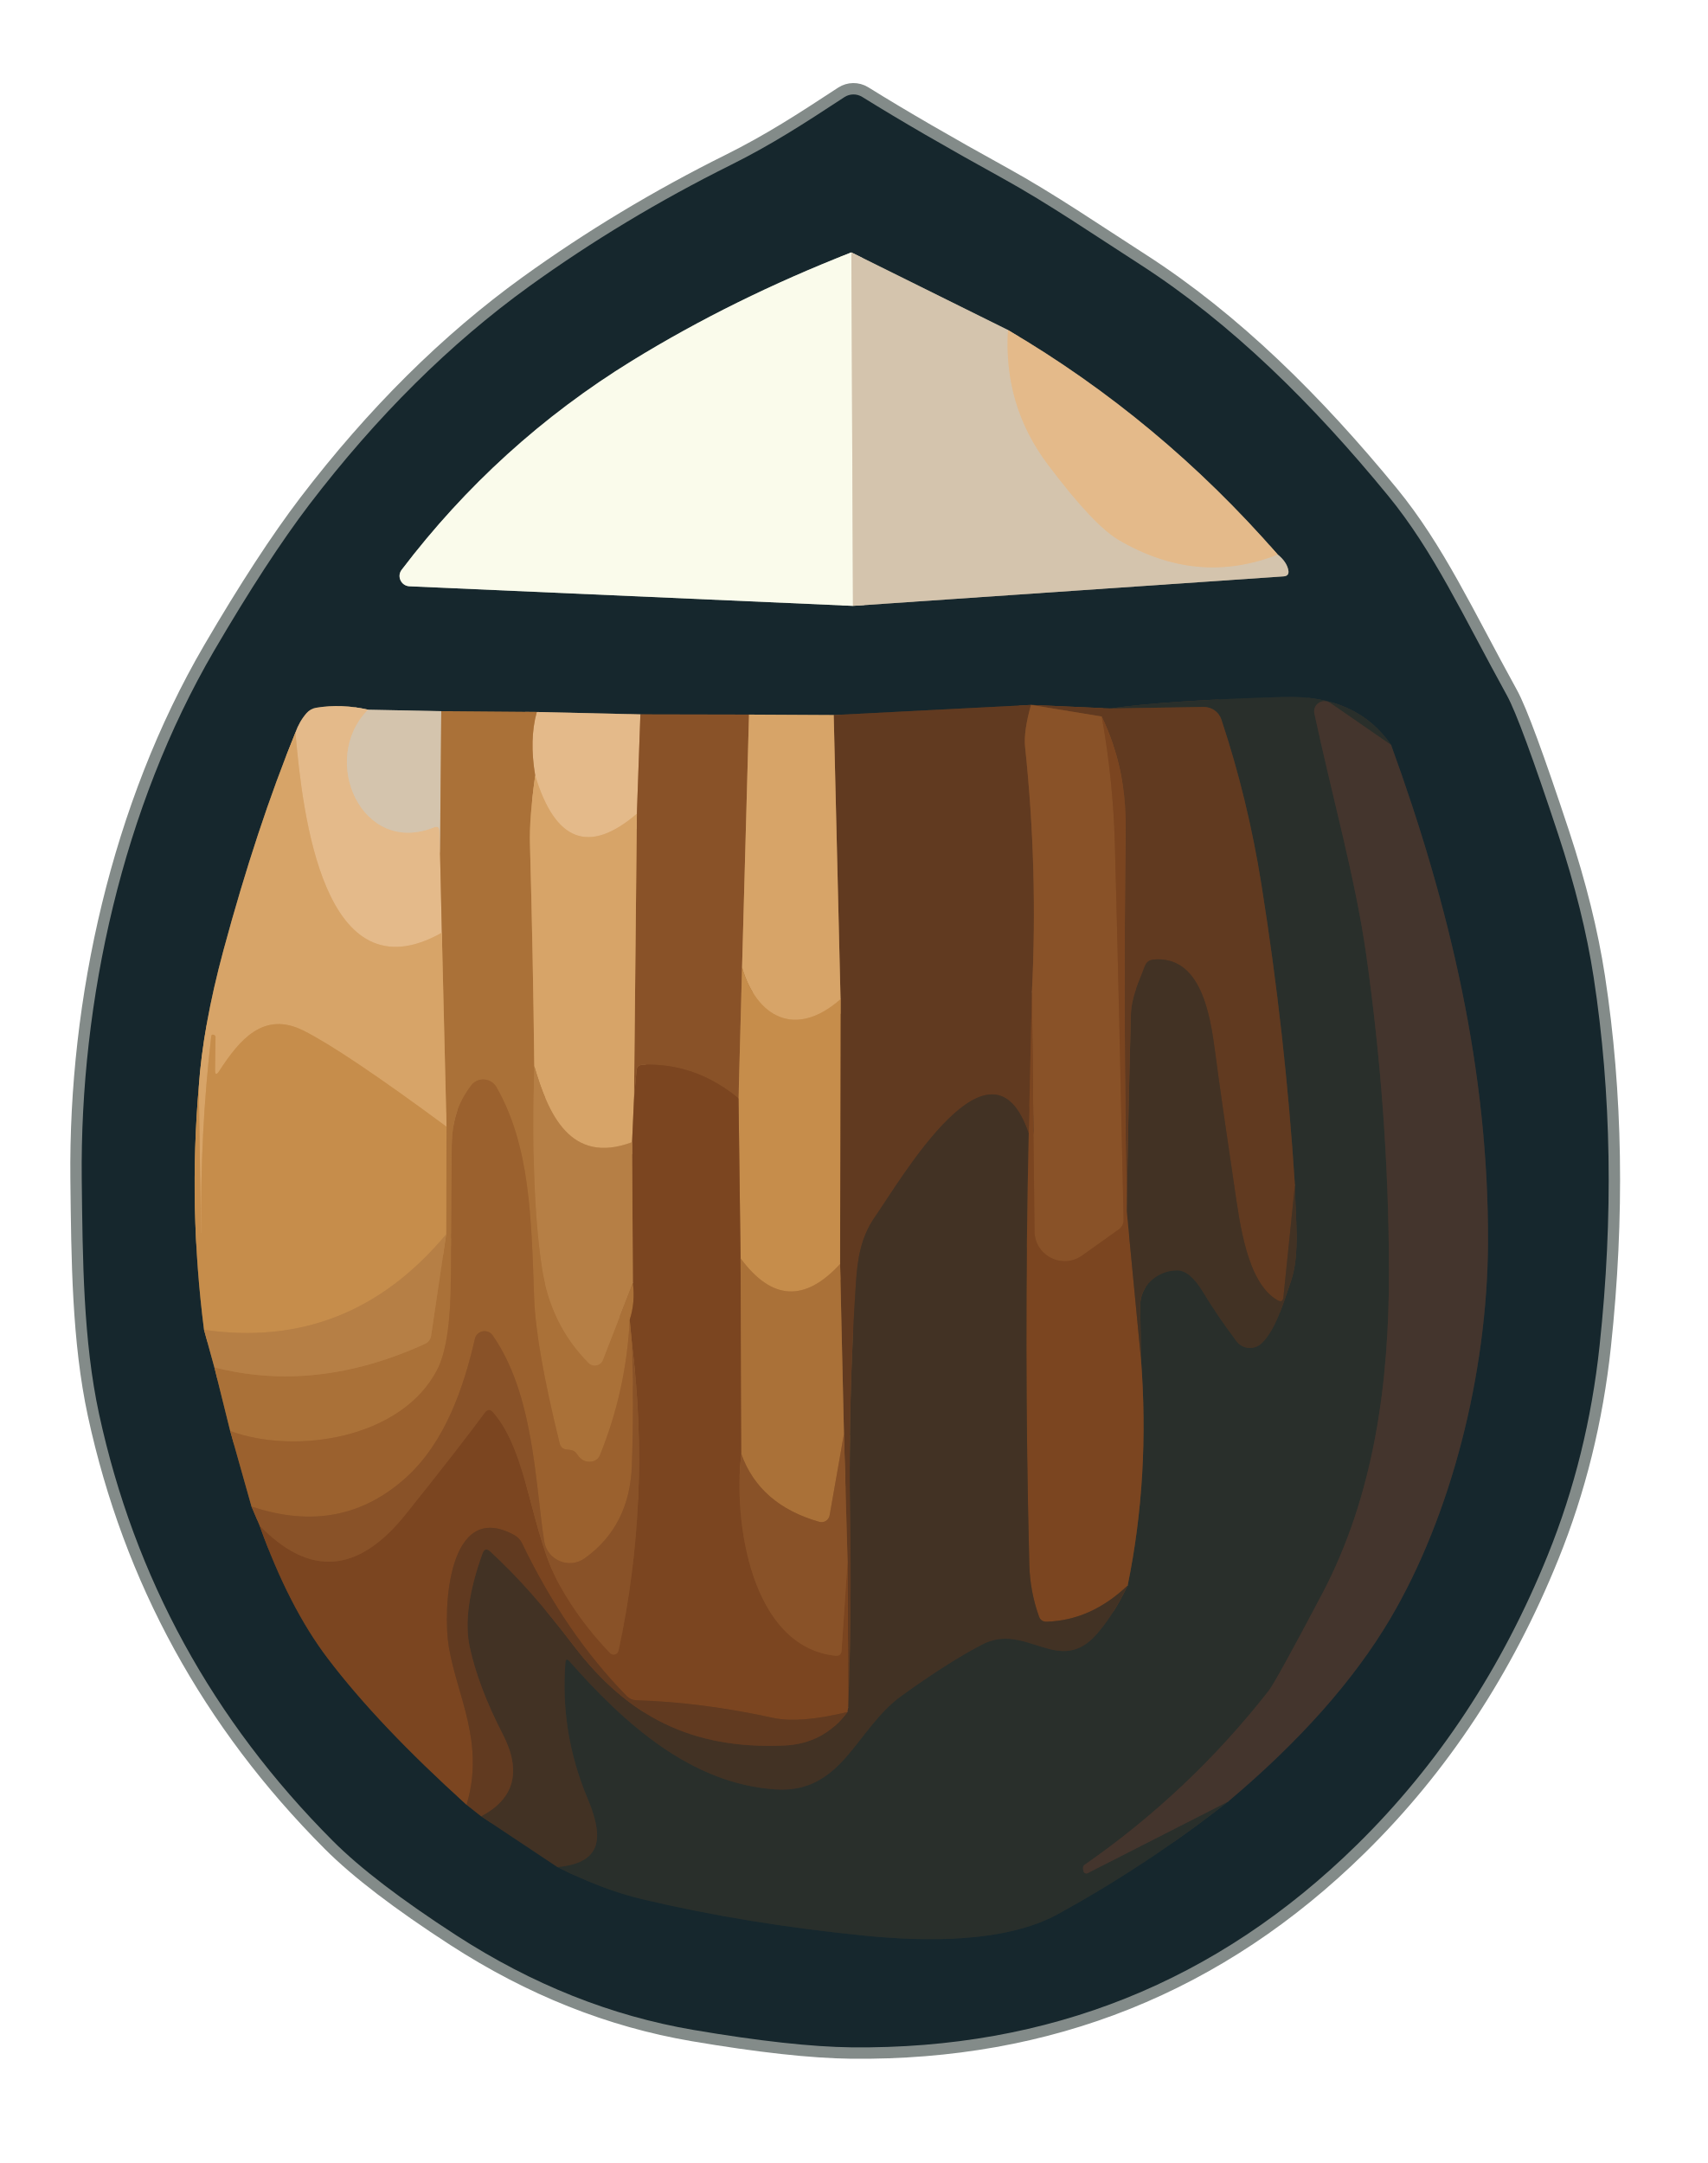
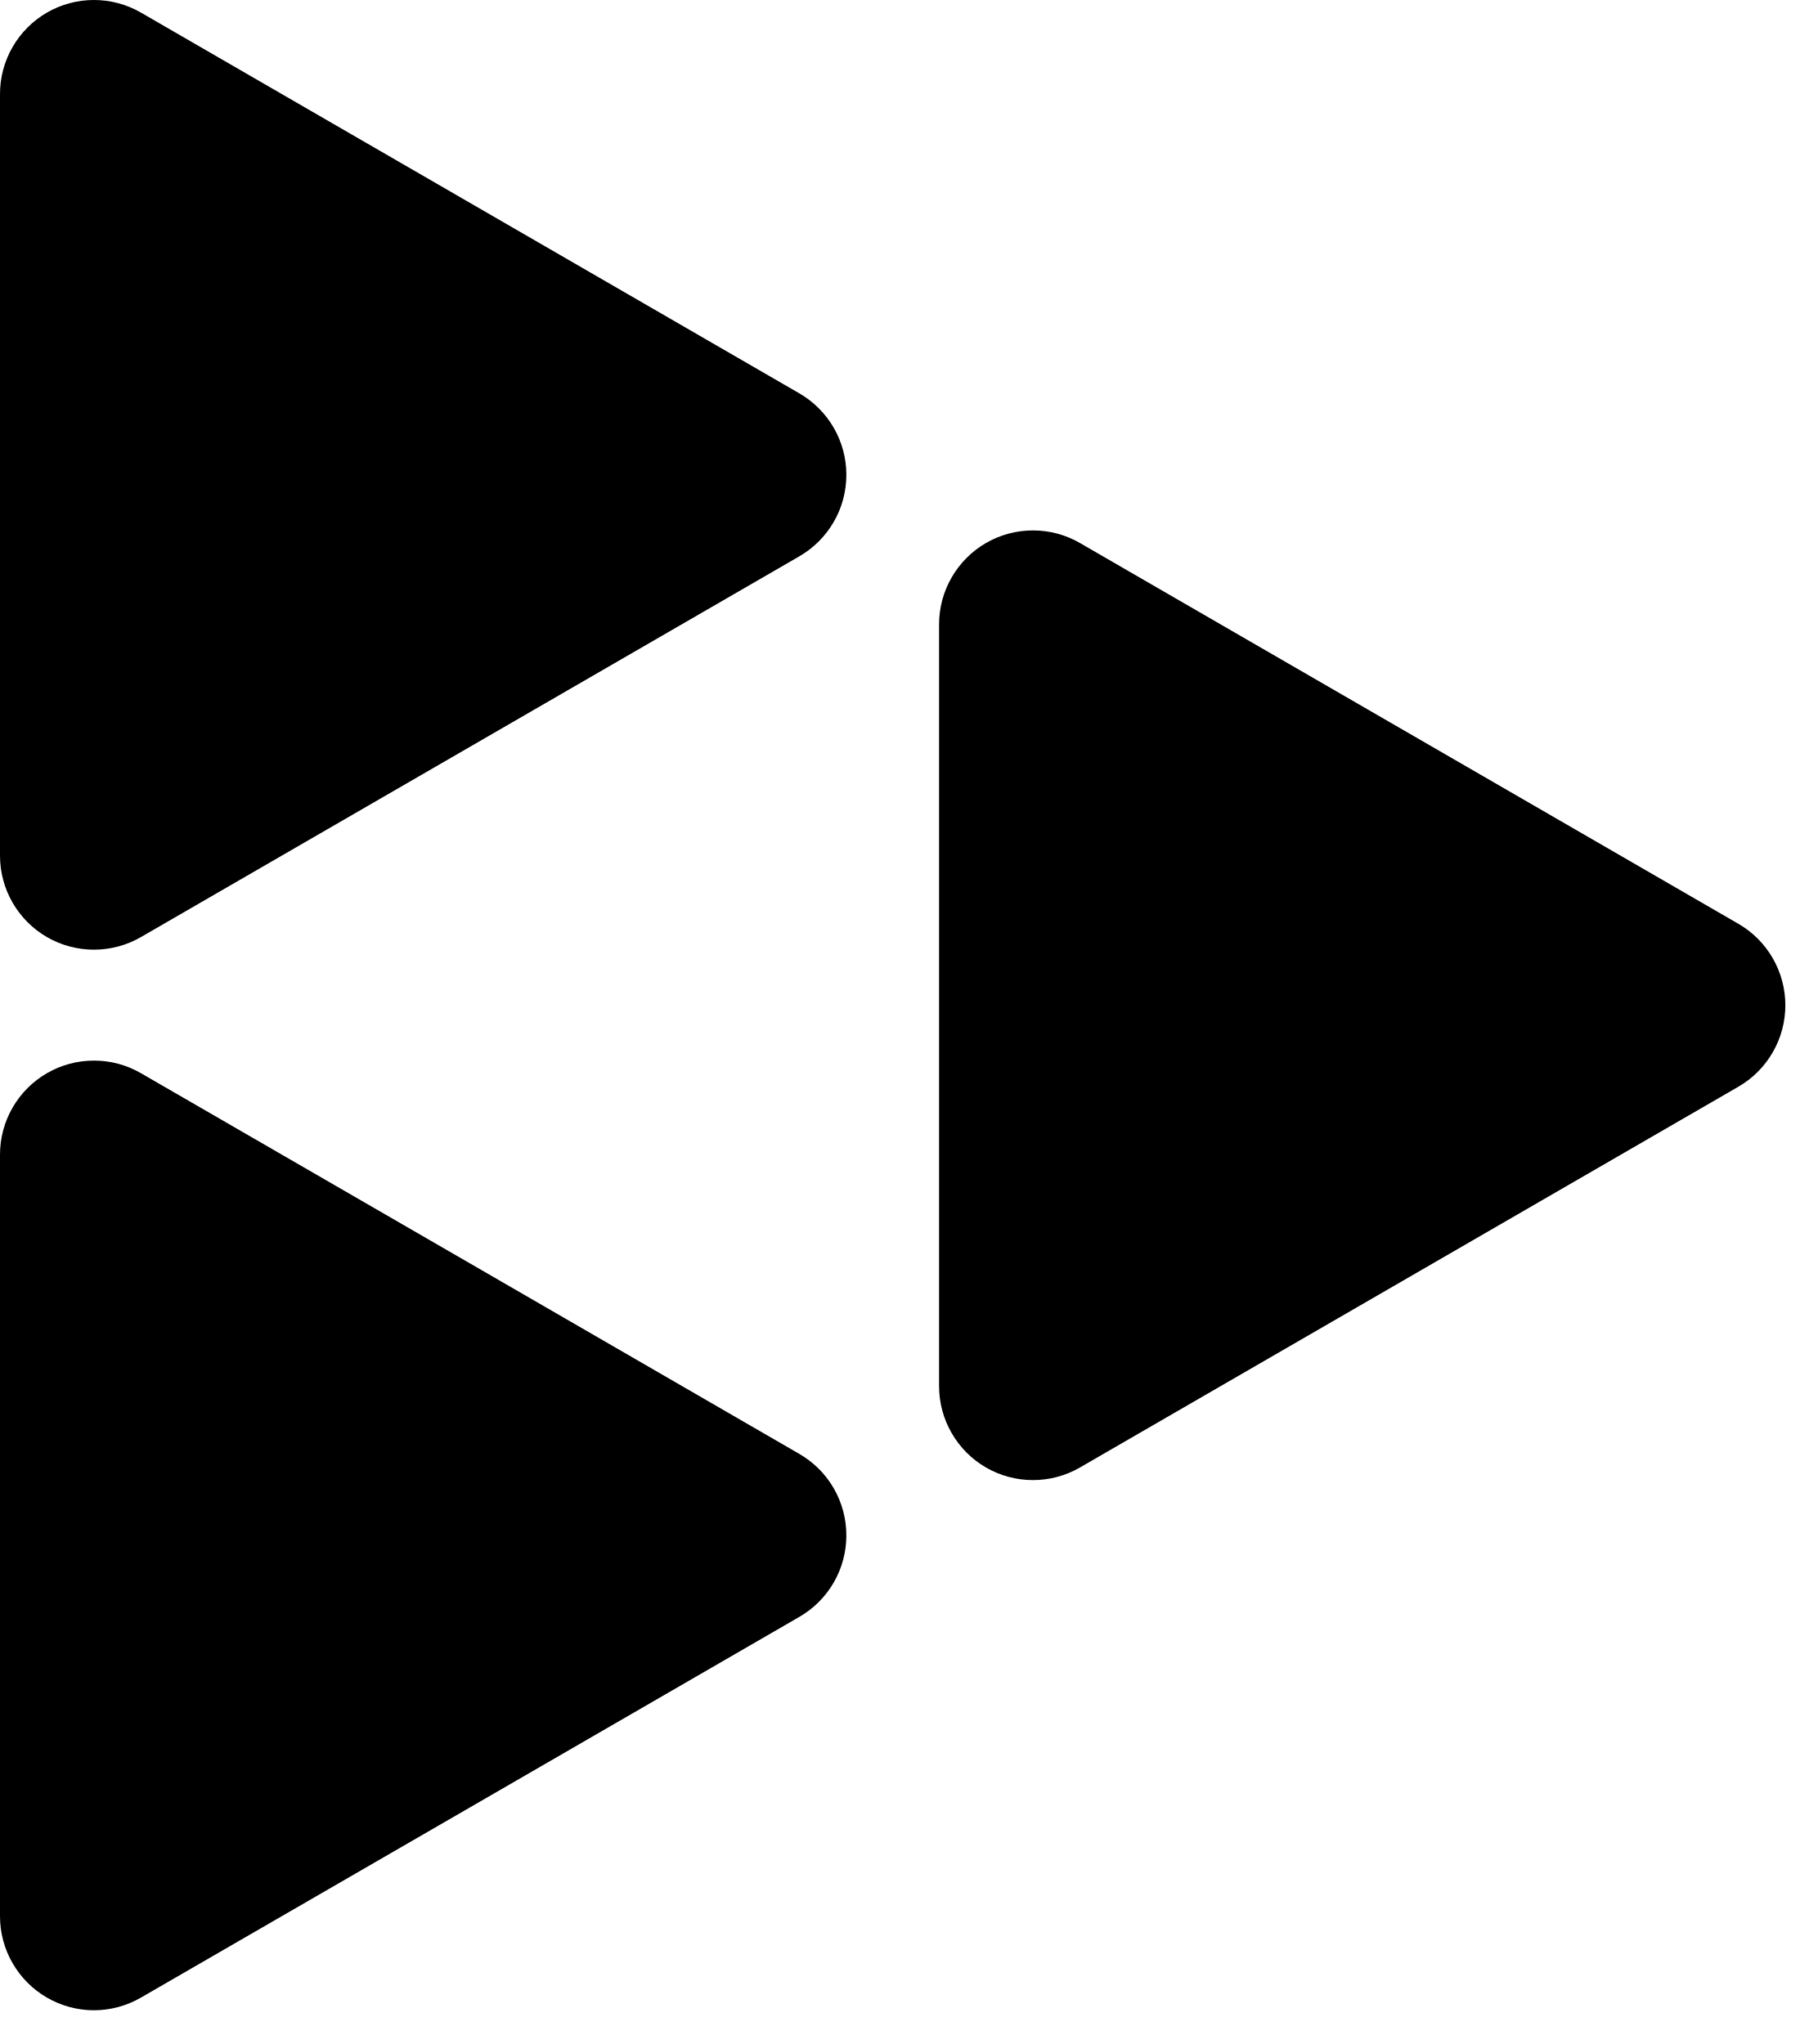
- <svg xmlns="http://www.w3.org/2000/svg" viewBox="0 0 150 190">
-   <g stroke-width="2.00" fill="none" stroke-linecap="butt" transform="matrix(1, 0, 0, 1, -5.209267, -18.30819)">
-     <path stroke="#838b89" vector-effect="non-scaling-stroke" d=" M 141.16 154.91 Q 144.67 146.24 145.71 136.53 Q 147.54 119.48 145.19 104.15 Q 144.29 98.30 142.07 91.58 Q 138.76 81.56 137.58 79.41 C 133.69 72.35 131.13 66.72 127.11 61.82 C 120.57 53.85 113.42 46.73 105.29 41.50 C 101.37 38.98 97.28 36.18 93.22 33.94 Q 85.94 29.93 80.94 26.82 A 1.47 1.46 44.0 0 0 79.38 26.84 C 75.78 29.20 73.03 30.99 69.38 32.81 Q 59.99 37.48 51.70 43.46 Q 41.27 50.99 32.38 62.63 Q 28.67 67.50 24.01 75.48 C 16.01 89.19 12.22 106.18 12.39 121.88 C 12.47 128.98 12.52 136.06 13.91 142.51 Q 18.60 164.13 34.45 180.02 Q 38.03 183.61 45.32 188.33 Q 55.27 194.77 66.12 196.62 Q 74.77 198.09 80.01 198.15 Q 106.01 198.42 124.39 180.36 Q 135.14 169.80 141.16 154.91" />
-     <path stroke="#75766d" vector-effect="non-scaling-stroke" d=" M 80.13 71.53 L 117.94 68.94 Q 118.48 68.91 118.37 68.38 Q 118.22 67.65 117.44 67.02" />
-     <path stroke="#7d715c" vector-effect="non-scaling-stroke" d=" M 117.44 67.02 Q 107.07 55.13 93.75 47.30" />
-     <path stroke="#75766d" vector-effect="non-scaling-stroke" d=" M 93.75 47.30 L 79.99 40.48" />
-     <path stroke="#88918c" vector-effect="non-scaling-stroke" d=" M 79.99 40.48 Q 69.60 44.54 60.72 50.00 Q 48.92 57.27 40.49 68.36 A 0.91 0.90 19.9 0 0 41.17 69.81 L 80.13 71.53" />
-     <path stroke="#e7e0cc" vector-effect="non-scaling-stroke" d=" M 79.99 40.48 L 80.13 71.53" />
-     <path stroke="#dcbf9c" vector-effect="non-scaling-stroke" d=" M 93.75 47.30 Q 93.34 53.91 97.24 59.10 Q 101.26 64.45 103.49 65.75 Q 110.40 69.79 117.44 67.02" />
-     <path stroke="#3c3127" vector-effect="non-scaling-stroke" d=" M 102.74 80.54 L 95.77 80.23" />
-     <path stroke="#3c3127" vector-effect="non-scaling-stroke" d=" M 95.77 80.23 L 78.44 81.12" />
-     <path stroke="#77664b" vector-effect="non-scaling-stroke" d=" M 78.44 81.12 L 71.00 81.08" />
-     <path stroke="#503d2b" vector-effect="non-scaling-stroke" d=" M 71.00 81.08 L 61.46 81.06" />
-     <path stroke="#7d715c" vector-effect="non-scaling-stroke" d=" M 61.46 81.06 L 52.36 80.85" />
-     <path stroke="#604c33" vector-effect="non-scaling-stroke" d=" M 52.36 80.85 L 43.97 80.78" />
-     <path stroke="#75766d" vector-effect="non-scaling-stroke" d=" M 43.97 80.78 L 37.54 80.65" />
-     <path stroke="#7d715c" vector-effect="non-scaling-stroke" d=" M 37.54 80.65 Q 35.21 80.11 32.98 80.48 Q 32.47 80.57 32.13 80.96 Q 31.50 81.69 31.16 82.65" />
-     <path stroke="#77664b" vector-effect="non-scaling-stroke" d=" M 31.16 82.65 Q 27.75 91.00 24.83 101.81 Q 23.03 108.49 22.67 113.77" />
-     <path stroke="#6e5a3c" vector-effect="non-scaling-stroke" d=" M 22.67 113.77 Q 21.76 124.37 23.13 135.12" />
-     <path stroke="#665339" vector-effect="non-scaling-stroke" d=" M 23.13 135.12 L 24.04 138.42" />
-     <path stroke="#604c33" vector-effect="non-scaling-stroke" d=" M 24.04 138.42 L 25.43 144.01" />
-     <path stroke="#59442e" vector-effect="non-scaling-stroke" d=" M 25.43 144.01 L 27.30 150.64" />
-     <path stroke="#503d2b" vector-effect="non-scaling-stroke" d=" M 27.30 150.64 L 28.01 152.31" />
-     <path stroke="#493627" vector-effect="non-scaling-stroke" d=" M 28.01 152.31 Q 30.58 159.49 34.01 164.00 Q 38.45 169.85 46.19 176.84" />
-     <path stroke="#3c3127" vector-effect="non-scaling-stroke" d=" M 46.19 176.84 L 47.47 177.85" />
-     <path stroke="#2c2d29" vector-effect="non-scaling-stroke" d=" M 47.47 177.85 L 54.17 182.31" />
-     <path stroke="#202b2c" vector-effect="non-scaling-stroke" d=" M 54.17 182.31 Q 58.08 184.29 61.59 185.13 Q 70.77 187.31 81.28 188.35 C 86.42 188.86 93.50 189.00 98.15 186.44 Q 106.04 182.10 113.08 176.56" />
-     <path stroke="#2d2e2d" vector-effect="non-scaling-stroke" d=" M 113.08 176.56 Q 122.52 168.61 127.31 160.52 C 132.69 151.41 135.84 138.97 135.91 127.56 C 135.99 112.37 132.53 97.87 127.40 83.75" />
-     <path stroke="#202b2c" vector-effect="non-scaling-stroke" d=" M 127.40 83.75 Q 124.39 79.35 117.98 79.53 Q 107.72 79.83 102.74 80.54" />
-     <path stroke="#37322c" vector-effect="non-scaling-stroke" d=" M 127.40 83.75 L 122.06 80.06 A 0.91 0.90 11.4 0 0 120.66 80.99 C 122.18 88.08 124.26 95.48 125.20 102.08 Q 127.18 116.03 127.21 129.84 C 127.24 139.75 125.92 149.63 121.33 158.34 Q 117.26 166.05 116.63 166.85 Q 109.70 175.70 100.47 182.12 Q 100.34 182.21 100.34 182.36 Q 100.33 182.54 100.39 182.71 A 0.25 0.25 0.0 0 0 100.74 182.85 L 113.08 176.56" />
-     <path stroke="#363128" vector-effect="non-scaling-stroke" d=" M 54.17 182.31 C 58.35 181.94 58.13 179.43 56.82 176.29 Q 54.40 170.52 54.87 164.38 Q 54.91 163.87 55.24 164.25 C 60.08 169.74 65.92 174.99 73.30 175.49 C 79.23 175.90 80.37 170.15 84.44 167.24 Q 88.57 164.27 91.49 162.76 C 95.38 160.74 98.27 165.72 101.63 161.75 Q 103.08 160.05 104.26 157.58" />
-     <path stroke="#523a26" vector-effect="non-scaling-stroke" d=" M 104.26 157.58 Q 106.22 148.00 105.43 137.70" />
-     <path stroke="#363128" vector-effect="non-scaling-stroke" d=" M 105.43 137.70 L 105.36 133.01 A 3.27 3.07 -0.8 0 1 108.58 129.90 Q 109.71 129.88 110.85 131.76 Q 112.11 133.85 113.82 136.13 A 1.48 1.48 0.0 0 0 116.01 136.32 C 117.27 135.14 117.95 132.71 118.59 130.88 C 119.44 128.44 118.97 125.05 118.95 122.42" />
-     <path stroke="#453526" vector-effect="non-scaling-stroke" d=" M 118.95 122.42 Q 118.11 109.21 116.01 96.02 Q 114.82 88.52 112.49 81.51 A 1.62 1.61 -9.4 0 0 110.94 80.41 L 102.74 80.54" />
-     <path stroke="#523622" vector-effect="non-scaling-stroke" d=" M 118.95 122.42 L 117.94 132.25 Q 117.89 132.78 117.42 132.52 C 114.75 131.00 114.11 125.78 113.64 122.59 Q 112.48 114.82 111.95 110.76 C 111.51 107.43 110.70 102.20 106.50 102.60 Q 105.97 102.66 105.78 103.15 C 105.23 104.63 104.59 105.81 104.54 107.55 Q 104.31 116.12 104.18 124.71" />
-     <path stroke="#6e4020" vector-effect="non-scaling-stroke" d=" M 104.18 124.71 Q 103.88 107.86 104.08 91.00 Q 104.15 85.79 101.98 81.25" />
-     <path stroke="#754624" vector-effect="non-scaling-stroke" d=" M 101.98 81.25 L 95.77 80.23" />
-     <path stroke="#5f3c22" vector-effect="non-scaling-stroke" d=" M 104.18 124.71 L 105.43 137.70" />
-     <path stroke="#5f3c22" vector-effect="non-scaling-stroke" d=" M 104.26 157.58 Q 101.04 160.64 97.16 160.76 Q 96.64 160.78 96.47 160.30 Q 95.68 158.09 95.62 155.74 Q 95.14 136.70 95.57 117.89" />
-     <path stroke="#523622" vector-effect="non-scaling-stroke" d=" M 47.47 177.85 Q 51.88 175.52 49.37 170.64 Q 47.23 166.49 46.47 162.99 Q 45.78 159.78 47.59 154.77 Q 47.81 154.16 48.28 154.60 C 50.87 157.01 52.84 159.26 55.61 162.88 C 60.40 169.14 66.02 171.99 74.09 171.64 Q 77.58 171.48 79.65 168.69" />
-     <path stroke="#824c24" vector-effect="non-scaling-stroke" d=" M 101.98 81.25 Q 102.99 86.85 103.14 92.60 Q 103.51 106.59 103.90 125.46 A 1.01 1.01 0.0 0 1 103.48 126.30 L 100.25 128.60 A 2.64 2.64 0.0 0 1 96.08 126.48 L 95.85 105.45" />
-     <path stroke="#754624" vector-effect="non-scaling-stroke" d=" M 95.77 80.23 Q 95.11 82.55 95.25 83.92 Q 96.39 94.67 95.85 105.45" />
-     <path stroke="#6e4020" vector-effect="non-scaling-stroke" d=" M 95.85 105.45 L 95.57 117.89" />
-     <path stroke="#523622" vector-effect="non-scaling-stroke" d=" M 95.57 117.89 C 92.32 108.14 84.43 121.80 82.04 125.23 C 80.82 126.99 80.53 128.93 80.40 130.87 Q 79.71 141.18 79.88 151.51 Q 80.02 159.90 79.72 168.29" />
-     <path stroke="#6e4020" vector-effect="non-scaling-stroke" d=" M 79.72 168.29 L 79.66 155.46" />
-     <path stroke="#754624" vector-effect="non-scaling-stroke" d=" M 79.66 155.46 L 79.34 144.26" />
-     <path stroke="#86562c" vector-effect="non-scaling-stroke" d=" M 79.34 144.26 L 79.00 129.34" />
-     <path stroke="#946436" vector-effect="non-scaling-stroke" d=" M 79.00 129.34 L 79.04 106.08" />
-     <path stroke="#9c6f44" vector-effect="non-scaling-stroke" d=" M 79.04 106.08 L 78.44 81.12" />
-     <path stroke="#935b2c" vector-effect="non-scaling-stroke" d=" M 70.26 128.84 L 70.33 146.05" />
-     <path stroke="#824c24" vector-effect="non-scaling-stroke" d=" M 70.33 146.05 C 69.59 151.78 71.13 162.96 78.59 163.75 Q 79.10 163.80 79.13 163.29 L 79.66 155.46" />
-     <path stroke="#5f3c22" vector-effect="non-scaling-stroke" d=" M 79.72 168.29 L 79.65 168.69" />
-     <path stroke="#6e4020" vector-effect="non-scaling-stroke" d=" M 79.65 168.69 Q 75.43 169.72 73.07 169.20 Q 66.87 167.84 61.09 167.66 Q 60.61 167.64 60.27 167.30 Q 54.91 161.85 51.05 153.84 A 1.60 1.60 0.0 0 0 50.40 153.16 C 44.52 149.90 44.10 159.79 44.63 162.96 C 45.35 167.28 47.83 171.40 46.19 176.84" />
-     <path stroke="#824c24" vector-effect="non-scaling-stroke" d=" M 28.01 152.31 Q 34.60 159.13 40.84 151.33 Q 45.68 145.28 47.78 142.41 Q 48.14 141.92 48.53 142.38 C 51.63 145.92 51.83 153.05 54.38 157.58 Q 56.19 160.81 58.79 163.51 A 0.44 0.44 0.0 0 0 59.54 163.30 Q 62.41 150.01 60.71 136.24" />
-     <path stroke="#8b5327" vector-effect="non-scaling-stroke" d=" M 60.71 136.24 L 60.52 134.25" />
-     <path stroke="#996233" vector-effect="non-scaling-stroke" d=" M 60.80 131.00 L 60.73 118.64" />
-     <path stroke="#cf995a" vector-effect="non-scaling-stroke" d=" M 79.04 106.08 C 75.09 109.55 71.68 107.69 70.39 103.29" />
-     <path stroke="#b87f42" vector-effect="non-scaling-stroke" d=" M 79.00 129.34 Q 74.35 134.40 70.26 128.84" />
-     <path stroke="#a16936" vector-effect="non-scaling-stroke" d=" M 70.26 128.84 L 70.08 114.79" />
-     <path stroke="#9a6230" vector-effect="non-scaling-stroke" d=" M 79.34 144.26 L 78.08 151.42 A 0.72 0.72 0.0 0 1 77.18 151.99 Q 71.95 150.51 70.33 146.05" />
-     <path stroke="#925a2b" vector-effect="non-scaling-stroke" d=" M 60.71 136.24 Q 60.90 141.65 60.71 147.02 Q 60.53 152.35 56.57 155.19 A 2.27 2.27 0.0 0 1 53.01 153.69 C 52.20 148.44 52.10 140.80 48.49 135.62 A 0.87 0.87 0.0 0 0 46.92 135.92 C 45.92 140.30 44.26 144.98 40.98 148.00 Q 35.22 153.30 27.30 150.64" />
-     <path stroke="#b07b48" vector-effect="non-scaling-stroke" d=" M 71.00 81.08 L 70.39 103.29" />
-     <path stroke="#a8703a" vector-effect="non-scaling-stroke" d=" M 70.39 103.29 L 70.08 114.79" />
-     <path stroke="#824c24" vector-effect="non-scaling-stroke" d=" M 70.08 114.79 Q 66.26 111.64 61.65 111.84 Q 61.16 111.86 61.12 112.34 L 60.90 114.79" />
-     <path stroke="#b07b48" vector-effect="non-scaling-stroke" d=" M 60.90 114.79 L 61.15 89.79" />
-     <path stroke="#a97544" vector-effect="non-scaling-stroke" d=" M 60.90 114.79 L 60.73 118.64" />
-     <path stroke="#c79257" vector-effect="non-scaling-stroke" d=" M 60.73 118.64 C 55.28 120.68 53.35 116.10 52.14 111.96" />
-     <path stroke="#c18b50" vector-effect="non-scaling-stroke" d=" M 52.22 86.43 Q 51.69 90.25 51.76 92.45 Q 52.03 102.21 52.14 111.96" />
-     <path stroke="#b0783f" vector-effect="non-scaling-stroke" d=" M 52.14 111.96 Q 51.82 123.21 52.82 129.72 Q 53.59 134.70 56.92 138.04 A 0.76 0.76 0.0 0 0 58.16 137.78 L 60.80 131.00" />
-     <path stroke="#935b2c" vector-effect="non-scaling-stroke" d=" M 60.80 131.00 Q 61.02 132.71 60.52 134.25" />
-     <path stroke="#a36933" vector-effect="non-scaling-stroke" d=" M 60.52 134.25 Q 60.22 140.41 57.91 146.12 A 0.93 0.92 5.7 0 1 57.21 146.69 Q 56.40 146.83 55.90 146.05 Q 55.71 145.74 55.36 145.68 Q 55.23 145.65 55.02 145.64 Q 54.50 145.60 54.37 145.10 Q 52.29 136.69 52.13 132.35 C 51.88 125.25 51.77 118.98 48.82 113.81 A 1.34 1.33 48.7 0 0 46.59 113.66 C 45.42 115.22 44.94 116.75 44.89 118.85 Q 44.84 121.52 44.81 130.60 Q 44.79 136.33 43.62 138.61 C 40.49 144.70 31.13 146.11 25.43 144.01" />
-     <path stroke="#b0783f" vector-effect="non-scaling-stroke" d=" M 24.04 138.42 Q 32.98 140.71 42.53 136.36 Q 43.00 136.14 43.08 135.63 L 44.40 126.73" />
-     <path stroke="#b87f42" vector-effect="non-scaling-stroke" d=" M 44.40 126.73 L 44.43 117.28" />
-     <path stroke="#c18b50" vector-effect="non-scaling-stroke" d=" M 44.43 117.28 L 44.02 100.24" />
-     <path stroke="#b78659" vector-effect="non-scaling-stroke" d=" M 61.46 81.06 L 61.15 89.79" />
-     <path stroke="#deaf79" vector-effect="non-scaling-stroke" d=" M 61.15 89.79 Q 54.86 95.17 52.22 86.43" />
-     <path stroke="#c79661" vector-effect="non-scaling-stroke" d=" M 52.22 86.43 Q 51.69 83.26 52.36 80.85" />
-     <path stroke="#bf9b73" vector-effect="non-scaling-stroke" d=" M 43.97 80.78 L 43.86 93.19" />
-     <path stroke="#be8648" vector-effect="non-scaling-stroke" d=" M 44.40 126.73 Q 35.86 136.96 23.13 135.12" />
-     <path stroke="#dcbf9c" vector-effect="non-scaling-stroke" d=" M 37.54 80.65 C 33.21 85.02 36.98 93.53 43.31 90.99 Q 43.80 90.79 43.81 91.32 L 43.86 93.19" />
-     <path stroke="#c79661" vector-effect="non-scaling-stroke" d=" M 43.86 93.19 L 44.02 100.24" />
-     <path stroke="#deaf79" vector-effect="non-scaling-stroke" d=" M 44.02 100.24 C 33.58 106.11 31.77 89.67 31.16 82.65" />
-     <path stroke="#cf995a" vector-effect="non-scaling-stroke" d=" M 44.43 117.28 Q 35.42 110.62 31.87 108.84 C 28.37 107.09 26.26 109.63 24.47 112.38 Q 24.09 112.96 24.10 112.26 L 24.14 109.39 Q 24.14 109.26 23.96 109.20 L 23.95 109.20 Q 23.78 109.15 23.76 109.36 Q 22.77 117.95 22.89 126.61 Q 22.88 126.60 22.88 126.61 Q 22.87 126.62 22.87 126.60 L 22.67 113.77" />
-   </g>
-   <path fill="#16272d" d="M 135.95 136.601 C 131.937 146.528 126.347 155.011 119.18 162.051 C 106.927 174.091 92.133 180.021 74.8 179.841 C 71.307 179.801 66.677 179.291 60.91 178.311 C 53.677 177.078 46.743 174.315 40.11 170.021 C 35.25 166.875 31.627 164.105 29.24 161.711 C 18.673 151.118 11.827 138.615 8.7 124.201 C 7.31 117.751 7.26 110.671 7.18 103.571 C 7.01 87.871 10.8 70.881 18.8 57.171 C 21.907 51.851 24.697 47.568 27.17 44.321 C 33.097 36.561 39.537 30.171 46.49 25.151 C 52.017 21.165 57.91 17.615 64.17 14.501 C 67.82 12.681 70.57 10.891 74.17 8.531 C 74.641 8.225 75.247 8.217 75.73 8.511 C 79.063 10.585 83.157 12.958 88.01 15.631 C 92.07 17.871 96.16 20.671 100.08 23.191 C 108.21 28.421 115.36 35.541 121.9 43.511 C 125.92 48.411 128.48 54.041 132.37 61.101 C 133.157 62.535 134.653 66.591 136.86 73.271 C 138.34 77.751 139.38 81.941 139.98 85.841 C 141.547 96.061 141.72 106.855 140.5 118.221 C 139.807 124.695 138.29 130.821 135.95 136.601 Z M 74.92 53.221 L 112.73 50.631 C 113.09 50.611 113.233 50.425 113.16 50.071 C 113.06 49.585 112.75 49.131 112.23 48.711 C 105.317 40.785 97.42 34.211 88.54 28.991 L 74.78 22.171 C 67.853 24.878 61.43 28.051 55.51 31.691 C 47.643 36.538 40.9 42.658 35.28 50.051 C 34.857 50.601 35.195 51.403 35.889 51.495 C 35.913 51.498 35.936 51.5 35.96 51.501 L 74.92 53.221 Z M 97.53 62.231 L 90.56 61.921 L 73.23 62.811 L 65.79 62.771 L 56.25 62.751 L 47.15 62.541 L 38.76 62.471 L 32.33 62.341 C 30.777 61.981 29.257 61.925 27.77 62.171 C 27.43 62.231 27.147 62.391 26.92 62.651 C 26.5 63.138 26.177 63.701 25.95 64.341 C 23.677 69.908 21.567 76.295 19.62 83.501 C 18.42 87.955 17.7 91.941 17.46 95.461 C 16.853 102.528 17.007 109.645 17.92 116.811 L 18.83 120.111 L 20.22 125.701 L 22.09 132.331 L 22.8 134.001 C 24.513 138.788 26.513 142.685 28.8 145.691 C 31.76 149.591 35.82 153.871 40.98 158.531 L 42.26 159.541 L 48.96 164.001 C 51.567 165.321 54.04 166.261 56.38 166.821 C 62.5 168.275 69.063 169.348 76.07 170.041 C 81.21 170.551 88.29 170.691 92.94 168.131 C 98.2 165.238 103.177 161.945 107.87 158.251 C 114.163 152.951 118.907 147.605 122.1 142.211 C 127.48 133.101 130.63 120.661 130.7 109.251 C 130.78 94.061 127.32 79.561 122.19 65.441 C 120.183 62.508 117.043 61.101 112.77 61.221 C 105.93 61.421 100.85 61.758 97.53 62.231 Z" />
-   <path fill="#fafbeb" d="M 74.78 22.171 L 74.92 53.221 L 35.96 51.501 C 35.261 51.463 34.861 50.689 35.239 50.109 C 35.252 50.089 35.266 50.07 35.28 50.051 C 40.9 42.658 47.643 36.538 55.51 31.691 C 61.43 28.051 67.853 24.878 74.78 22.171 Z" />
-   <path fill="#d4c4ad" d="M 88.54 28.991 C 88.267 33.398 89.43 37.331 92.03 40.791 C 94.71 44.358 96.793 46.575 98.28 47.441 C 102.887 50.135 107.537 50.558 112.23 48.711 C 112.75 49.131 113.06 49.585 113.16 50.071 C 113.233 50.425 113.09 50.611 112.73 50.631 L 74.92 53.221 L 74.78 22.171 L 88.54 28.991 Z" />
-   <path fill="#e4ba8a" d="M 112.23 48.711 C 107.537 50.558 102.887 50.135 98.28 47.441 C 96.793 46.575 94.71 44.358 92.03 40.791 C 89.43 37.331 88.267 33.398 88.54 28.991 C 97.42 34.211 105.317 40.785 112.23 48.711 Z" />
-   <path fill="#292f2b" d="M 122.19 65.441 L 116.85 61.751 C 116.271 61.359 115.483 61.733 115.432 62.424 C 115.425 62.51 115.432 62.597 115.45 62.681 C 116.97 69.771 119.05 77.171 119.99 83.771 C 121.31 93.071 121.98 102.325 122 111.531 C 122.03 121.441 120.71 131.321 116.12 140.031 C 113.407 145.171 111.84 148.008 111.42 148.541 C 106.8 154.441 101.413 159.531 95.26 163.811 C 95.173 163.871 95.13 163.951 95.13 164.051 C 95.123 164.171 95.14 164.288 95.18 164.401 C 95.23 164.544 95.395 164.61 95.53 164.541 L 107.87 158.251 C 103.177 161.945 98.2 165.238 92.94 168.131 C 88.29 170.691 81.21 170.551 76.07 170.041 C 69.063 169.348 62.5 168.275 56.38 166.821 C 54.04 166.261 51.567 165.321 48.96 164.001 C 53.14 163.631 52.92 161.121 51.61 157.981 C 49.997 154.135 49.347 150.165 49.66 146.071 C 49.687 145.731 49.81 145.688 50.03 145.941 C 54.87 151.431 60.71 156.681 68.09 157.181 C 74.02 157.591 75.16 151.841 79.23 148.931 C 81.983 146.951 84.333 145.458 86.28 144.451 C 90.17 142.431 93.06 147.411 96.42 143.441 C 97.387 142.308 98.263 140.918 99.05 139.271 C 100.357 132.885 100.747 126.258 100.22 119.391 L 100.15 114.701 C 100.13 113.01 101.569 111.62 103.37 111.591 C 104.123 111.578 104.88 112.198 105.64 113.451 C 106.48 114.845 107.47 116.301 108.61 117.821 C 109.139 118.521 110.158 118.61 110.8 118.011 C 112.06 116.831 112.74 114.401 113.38 112.571 C 114.23 110.131 113.76 106.741 113.74 104.111 C 113.18 95.305 112.2 86.505 110.8 77.711 C 110.007 72.711 108.833 67.875 107.28 63.201 C 107.059 62.539 106.433 62.094 105.73 62.101 L 97.53 62.231 C 100.85 61.758 105.93 61.421 112.77 61.221 C 117.043 61.101 120.183 62.508 122.19 65.441 Z" />
-   <path fill="#613a20" d="M 97.53 62.231 L 105.73 62.101 C 106.433 62.094 107.059 62.539 107.28 63.201 C 108.833 67.875 110.007 72.711 110.8 77.711 C 112.2 86.505 113.18 95.305 113.74 104.111 L 112.73 113.941 C 112.697 114.295 112.523 114.385 112.21 114.211 C 109.54 112.691 108.9 107.471 108.43 104.281 C 107.657 99.101 107.093 95.158 106.74 92.451 C 106.3 89.121 105.49 83.891 101.29 84.291 C 100.937 84.331 100.697 84.515 100.57 84.841 C 100.02 86.321 99.38 87.501 99.33 89.241 C 99.177 94.955 99.057 100.675 98.97 106.401 C 98.77 95.168 98.737 83.931 98.87 72.691 C 98.917 69.218 98.217 65.968 96.77 62.941 L 90.56 61.921 L 97.53 62.231 Z" />
-   <path fill="#44352d" d="M 122.19 65.441 C 127.32 79.561 130.78 94.061 130.7 109.251 C 130.63 120.661 127.48 133.101 122.1 142.211 C 118.907 147.605 114.163 152.951 107.87 158.251 L 95.53 164.541 C 95.395 164.61 95.23 164.544 95.18 164.401 C 95.14 164.288 95.123 164.171 95.13 164.051 C 95.13 163.951 95.173 163.871 95.26 163.811 C 101.413 159.531 106.8 154.441 111.42 148.541 C 111.84 148.008 113.407 145.171 116.12 140.031 C 120.71 131.321 122.03 121.441 122 111.531 C 121.98 102.325 121.31 93.071 119.99 83.771 C 119.05 77.171 116.97 69.771 115.45 62.681 C 115.301 62.003 115.949 61.423 116.616 61.637 C 116.699 61.664 116.778 61.702 116.85 61.751 L 122.19 65.441 Z" />
-   <path fill="#e4ba8a" d="M 32.33 62.341 C 28 66.711 31.77 75.221 38.1 72.681 C 38.427 72.548 38.593 72.658 38.6 73.011 L 38.65 74.881 L 38.81 81.931 C 28.37 87.801 26.56 71.361 25.95 64.341 C 26.177 63.701 26.5 63.138 26.92 62.651 C 27.147 62.391 27.43 62.231 27.77 62.171 C 29.257 61.925 30.777 61.981 32.33 62.341 Z" />
-   <path fill="#613a20" d="M 90.56 61.921 C 90.12 63.468 89.947 64.698 90.04 65.611 C 90.8 72.778 91 79.955 90.64 87.141 L 90.36 99.581 C 87.11 89.831 79.22 103.491 76.83 106.921 C 75.61 108.681 75.32 110.621 75.19 112.561 C 74.73 119.435 74.557 126.315 74.67 133.201 C 74.763 138.795 74.71 144.388 74.51 149.981 L 74.45 137.151 L 74.13 125.951 L 73.79 111.031 L 73.83 87.771 L 73.23 62.811 L 90.56 61.921 Z" />
-   <path fill="#895228" d="M 96.77 62.941 C 97.443 66.675 97.83 70.458 97.93 74.291 C 98.177 83.618 98.43 94.571 98.69 107.151 C 98.697 107.483 98.54 107.797 98.27 107.991 L 95.04 110.291 C 93.384 111.469 91.074 110.413 90.882 108.389 C 90.875 108.317 90.871 108.244 90.87 108.171 L 90.64 87.141 C 91 79.955 90.8 72.778 90.04 65.611 C 89.947 64.698 90.12 63.468 90.56 61.921 L 96.77 62.941 Z" />
-   <path fill="#e4ba8a" d="M 56.25 62.751 L 55.94 71.481 C 51.747 75.068 48.77 73.948 47.01 68.121 C 46.657 66.008 46.703 64.148 47.15 62.541 L 56.25 62.751 Z" />
-   <path fill="#d4c4ad" d="M 32.33 62.341 L 38.76 62.471 L 38.65 74.881 L 38.6 73.011 C 38.593 72.658 38.427 72.548 38.1 72.681 C 31.77 75.221 28 66.711 32.33 62.341 Z" />
-   <path fill="#aa7138" d="M 47.15 62.541 C 46.703 64.148 46.657 66.008 47.01 68.121 C 46.657 70.668 46.503 72.675 46.55 74.141 C 46.73 80.648 46.857 87.151 46.93 93.651 C 46.717 101.151 46.943 107.071 47.61 111.411 C 48.123 114.731 49.49 117.505 51.71 119.731 C 52.097 120.113 52.749 119.977 52.95 119.471 L 55.59 112.691 C 55.737 113.831 55.643 114.915 55.31 115.941 C 55.11 120.048 54.24 124.005 52.7 127.811 C 52.583 128.109 52.318 128.325 52 128.381 C 51.46 128.475 51.023 128.261 50.69 127.741 C 50.563 127.535 50.383 127.411 50.15 127.371 C 50.063 127.351 49.95 127.338 49.81 127.331 C 49.463 127.305 49.247 127.125 49.16 126.791 C 47.773 121.185 47.027 116.935 46.92 114.041 C 46.67 106.941 46.56 100.671 43.61 95.501 C 43.132 94.661 41.954 94.582 41.38 95.351 C 40.21 96.911 39.73 98.441 39.68 100.541 C 39.647 102.321 39.62 106.238 39.6 112.291 C 39.587 116.111 39.19 118.781 38.41 120.301 C 35.28 126.391 25.92 127.801 20.22 125.701 L 18.83 120.111 C 24.79 121.638 30.953 120.951 37.32 118.051 C 37.633 117.905 37.817 117.661 37.87 117.321 L 39.19 108.421 L 39.22 98.971 L 38.81 81.931 L 38.65 74.881 L 38.76 62.471 L 47.15 62.541 Z" />
-   <path fill="#895228" d="M 65.79 62.771 L 65.18 84.981 L 64.87 96.481 C 62.323 94.381 59.513 93.398 56.44 93.531 C 56.113 93.545 55.937 93.711 55.91 94.031 L 55.69 96.481 L 55.94 71.481 L 56.25 62.751 L 65.79 62.771 Z" />
-   <path fill="#d7a468" d="M 73.23 62.811 L 73.83 87.771 C 69.88 91.241 66.47 89.381 65.18 84.981 L 65.79 62.771 L 73.23 62.811 Z" />
-   <path fill="#7b4520" d="M 98.97 106.401 L 100.22 119.391 C 100.747 126.258 100.357 132.885 99.05 139.271 C 96.903 141.311 94.537 142.371 91.95 142.451 C 91.603 142.465 91.373 142.311 91.26 141.991 C 90.733 140.518 90.45 138.998 90.41 137.431 C 90.09 124.738 90.073 112.121 90.36 99.581 L 90.64 87.141 L 90.87 108.171 C 90.894 110.203 93.109 111.447 94.857 110.41 C 94.92 110.373 94.981 110.333 95.04 110.291 L 98.27 107.991 C 98.54 107.797 98.697 107.483 98.69 107.151 C 98.43 94.571 98.177 83.618 97.93 74.291 C 97.83 70.458 97.443 66.675 96.77 62.941 C 98.217 65.968 98.917 69.218 98.87 72.691 C 98.737 83.931 98.77 95.168 98.97 106.401 Z" />
-   <path fill="#d7a468" d="M 25.95 64.341 C 26.56 71.361 28.37 87.801 38.81 81.931 L 39.22 98.971 C 33.213 94.531 29.027 91.718 26.66 90.531 C 23.16 88.781 21.05 91.321 19.26 94.071 C 19.007 94.458 18.883 94.418 18.89 93.951 L 18.93 91.081 C 18.93 90.995 18.87 90.931 18.75 90.891 L 18.74 90.891 C 18.627 90.858 18.563 90.911 18.55 91.051 C 17.89 96.778 17.6 102.528 17.68 108.301 C 17.673 108.295 17.67 108.295 17.67 108.301 C 17.663 108.308 17.66 108.305 17.66 108.291 L 17.46 95.461 C 17.7 91.941 18.42 87.955 19.62 83.501 C 21.567 76.295 23.677 69.908 25.95 64.341 Z" />
-   <path fill="#d7a468" d="M 47.01 68.121 C 48.77 73.948 51.747 75.068 55.94 71.481 L 55.69 96.481 L 55.52 100.331 C 50.07 102.371 48.14 97.791 46.93 93.651 C 46.857 87.151 46.73 80.648 46.55 74.141 C 46.503 72.675 46.657 70.668 47.01 68.121 Z" />
-   <path fill="#423224" d="M 113.74 104.111 C 113.76 106.741 114.23 110.131 113.38 112.571 C 112.74 114.401 112.06 116.831 110.8 118.011 C 110.158 118.61 109.139 118.521 108.61 117.821 C 107.47 116.301 106.48 114.845 105.64 113.451 C 104.88 112.198 104.123 111.578 103.37 111.591 C 101.569 111.62 100.13 113.01 100.15 114.701 L 100.22 119.391 L 98.97 106.401 C 99.057 100.675 99.177 94.955 99.33 89.241 C 99.38 87.501 100.02 86.321 100.57 84.841 C 100.697 84.515 100.937 84.331 101.29 84.291 C 105.49 83.891 106.3 89.121 106.74 92.451 C 107.093 95.158 107.657 99.101 108.43 104.281 C 108.9 107.471 109.54 112.691 112.21 114.211 C 112.523 114.385 112.697 114.295 112.73 113.941 L 113.74 104.111 Z" />
-   <path fill="#c68d4b" d="M 73.83 87.771 L 73.79 111.031 C 70.69 114.405 67.777 114.238 65.05 110.531 L 64.87 96.481 L 65.18 84.981 C 66.47 89.381 69.88 91.241 73.83 87.771 Z" />
-   <path fill="#c68d4b" d="M 39.22 98.971 L 39.19 108.421 C 33.497 115.241 26.407 118.038 17.92 116.811 C 17.007 109.645 16.853 102.528 17.46 95.461 L 17.66 108.291 C 17.66 108.305 17.663 108.308 17.67 108.301 C 17.67 108.295 17.673 108.295 17.68 108.301 C 17.6 102.528 17.89 96.778 18.55 91.051 C 18.563 90.911 18.627 90.858 18.74 90.891 L 18.75 90.891 C 18.87 90.931 18.93 90.995 18.93 91.081 L 18.89 93.951 C 18.883 94.418 19.007 94.458 19.26 94.071 C 21.05 91.321 23.16 88.781 26.66 90.531 C 29.027 91.718 33.213 94.531 39.22 98.971 Z" />
-   <path fill="#7b4520" d="M 64.87 96.481 L 65.05 110.531 L 65.12 127.741 C 64.38 133.471 65.92 144.651 73.38 145.441 C 73.72 145.475 73.9 145.321 73.92 144.981 L 74.45 137.151 L 74.51 149.981 L 74.44 150.381 C 71.627 151.068 69.433 151.238 67.86 150.891 C 63.727 149.985 59.733 149.471 55.88 149.351 C 55.56 149.338 55.287 149.218 55.06 148.991 C 51.487 145.358 48.413 140.871 45.84 135.531 C 45.696 135.245 45.47 135.008 45.19 134.851 C 39.31 131.591 38.89 141.481 39.42 144.651 C 40.14 148.971 42.62 153.091 40.98 158.531 C 35.82 153.871 31.76 149.591 28.8 145.691 C 26.513 142.685 24.513 138.788 22.8 134.001 C 27.193 138.548 31.47 138.221 35.63 133.021 C 38.857 128.988 41.17 126.015 42.57 124.101 C 42.81 123.775 43.06 123.765 43.32 124.071 C 46.42 127.611 46.62 134.741 49.17 139.271 C 50.377 141.425 51.847 143.401 53.58 145.201 C 53.813 145.447 54.225 145.349 54.321 145.025 C 54.325 145.014 54.328 145.003 54.33 144.991 C 56.243 136.131 56.633 127.111 55.5 117.931 L 55.31 115.941 C 55.643 114.915 55.737 113.831 55.59 112.691 L 55.52 100.331 L 55.69 96.481 L 55.91 94.031 C 55.937 93.711 56.113 93.545 56.44 93.531 C 59.513 93.398 62.323 94.381 64.87 96.481 Z" />
-   <path fill="#b67f45" d="M 55.52 100.331 L 55.59 112.691 L 52.95 119.471 C 52.749 119.977 52.097 120.113 51.71 119.731 C 49.49 117.505 48.123 114.731 47.61 111.411 C 46.943 107.071 46.717 101.151 46.93 93.651 C 48.14 97.791 50.07 102.371 55.52 100.331 Z" />
-   <path fill="#423224" d="M 90.36 99.581 C 90.073 112.121 90.09 124.738 90.41 137.431 C 90.45 138.998 90.733 140.518 91.26 141.991 C 91.373 142.311 91.603 142.465 91.95 142.451 C 94.537 142.371 96.903 141.311 99.05 139.271 C 98.263 140.918 97.387 142.308 96.42 143.441 C 93.06 147.411 90.17 142.431 86.28 144.451 C 84.333 145.458 81.983 146.951 79.23 148.931 C 75.16 151.841 74.02 157.591 68.09 157.181 C 60.71 156.681 54.87 151.431 50.03 145.941 C 49.81 145.688 49.687 145.731 49.66 146.071 C 49.347 150.165 49.997 154.135 51.61 157.981 C 52.92 161.121 53.14 163.631 48.96 164.001 L 42.26 159.541 C 45.2 157.988 45.833 155.585 44.16 152.331 C 42.733 149.565 41.767 147.015 41.26 144.681 C 40.8 142.541 41.173 139.801 42.38 136.461 C 42.527 136.055 42.757 135.998 43.07 136.291 C 45.66 138.701 47.63 140.951 50.4 144.571 C 55.19 150.831 60.81 153.681 68.88 153.331 C 71.207 153.225 73.06 152.241 74.44 150.381 L 74.51 149.981 C 74.71 144.388 74.763 138.795 74.67 133.201 C 74.557 126.315 74.73 119.435 75.19 112.561 C 75.32 110.621 75.61 108.681 76.83 106.921 C 79.22 103.491 87.11 89.831 90.36 99.581 Z" />
-   <path fill="#9b612e" d="M 55.31 115.941 L 55.5 117.931 C 55.627 121.538 55.627 125.131 55.5 128.711 C 55.38 132.265 54 134.988 51.36 136.881 C 49.985 137.861 48.06 137.05 47.8 135.381 C 46.99 130.131 46.89 122.491 43.28 117.311 C 42.905 116.757 42.07 116.816 41.777 117.419 C 41.747 117.48 41.725 117.545 41.71 117.611 C 40.71 121.991 39.05 126.671 35.77 129.691 C 31.93 133.225 27.37 134.105 22.09 132.331 L 20.22 125.701 C 25.92 127.801 35.28 126.391 38.41 120.301 C 39.19 118.781 39.587 116.111 39.6 112.291 C 39.62 106.238 39.647 102.321 39.68 100.541 C 39.73 98.441 40.21 96.911 41.38 95.351 C 41.954 94.582 43.132 94.661 43.61 95.501 C 46.56 100.671 46.67 106.941 46.92 114.041 C 47.027 116.935 47.773 121.185 49.16 126.791 C 49.247 127.125 49.463 127.305 49.81 127.331 C 49.95 127.338 50.063 127.351 50.15 127.371 C 50.383 127.411 50.563 127.535 50.69 127.741 C 51.023 128.261 51.46 128.475 52 128.381 C 52.318 128.325 52.583 128.109 52.7 127.811 C 54.24 124.005 55.11 120.048 55.31 115.941 Z" />
-   <path fill="#b67f45" d="M 39.19 108.421 L 37.87 117.321 C 37.817 117.661 37.633 117.905 37.32 118.051 C 30.953 120.951 24.79 121.638 18.83 120.111 L 17.92 116.811 C 26.407 118.038 33.497 115.241 39.19 108.421 Z" />
-   <path fill="#aa7138" d="M 73.79 111.031 L 74.13 125.951 L 72.87 133.111 C 72.797 133.529 72.379 133.794 71.97 133.681 C 68.483 132.695 66.2 130.715 65.12 127.741 L 65.05 110.531 C 67.777 114.238 70.69 114.405 73.79 111.031 Z" />
-   <path fill="#895228" d="M 55.5 117.931 C 56.633 127.111 56.243 136.131 54.33 144.991 C 54.259 145.322 53.856 145.453 53.605 145.225 C 53.596 145.218 53.588 145.21 53.58 145.201 C 51.847 143.401 50.377 141.425 49.17 139.271 C 46.62 134.741 46.42 127.611 43.32 124.071 C 43.06 123.765 42.81 123.775 42.57 124.101 C 41.17 126.015 38.857 128.988 35.63 133.021 C 31.47 138.221 27.193 138.548 22.8 134.001 L 22.09 132.331 C 27.37 134.105 31.93 133.225 35.77 129.691 C 39.05 126.671 40.71 121.991 41.71 117.611 C 41.855 116.957 42.653 116.705 43.147 117.157 C 43.197 117.203 43.242 117.255 43.28 117.311 C 46.89 122.491 46.99 130.131 47.8 135.381 C 48.06 137.05 49.985 137.861 51.36 136.881 C 54 134.988 55.38 132.265 55.5 128.711 C 55.627 125.131 55.627 121.538 55.5 117.931 Z" />
-   <path fill="#895228" d="M 74.45 137.151 L 73.92 144.981 C 73.9 145.321 73.72 145.475 73.38 145.441 C 65.92 144.651 64.38 133.471 65.12 127.741 C 66.2 130.715 68.483 132.695 71.97 133.681 C 72.379 133.794 72.797 133.529 72.87 133.111 L 74.13 125.951 L 74.45 137.151 Z" />
-   <path fill="#613a20" d="M 74.44 150.381 C 73.06 152.241 71.207 153.225 68.88 153.331 C 60.81 153.681 55.19 150.831 50.4 144.571 C 47.63 140.951 45.66 138.701 43.07 136.291 C 42.757 135.998 42.527 136.055 42.38 136.461 C 41.173 139.801 40.8 142.541 41.26 144.681 C 41.767 147.015 42.733 149.565 44.16 152.331 C 45.833 155.585 45.2 157.988 42.26 159.541 L 40.98 158.531 C 42.62 153.091 40.14 148.971 39.42 144.651 C 38.89 141.481 39.31 131.591 45.19 134.851 C 45.47 135.008 45.696 135.245 45.84 135.531 C 48.413 140.871 51.487 145.358 55.06 148.991 C 55.287 149.218 55.56 149.338 55.88 149.351 C 59.733 149.471 63.727 149.985 67.86 150.891 C 69.433 151.238 71.627 151.068 74.44 150.381 Z" />
+ <svg xmlns="http://www.w3.org/2000/svg" width="23" height="26" viewBox="0 0 23 26" fill="none">
+   <path d="M10.166 5.004L5.979 2.582L1.792 0.16C1.61 0.055 1.404 -3.9552e-05 1.194 2.12531e-08C0.985 3.95945e-05 0.779 0.055 0.597 0.16C0.416 0.265 0.265 0.416 0.16 0.598C0.055 0.78 7.9047e-05 0.986 0 1.196V10.884C7.04936e-05 11.094 0.055 11.3 0.16 11.482C0.265 11.664 0.416 11.815 0.597 11.92C0.779 12.025 0.985 12.08 1.194 12.08C1.404 12.08 1.61 12.025 1.792 11.92L5.979 9.498L10.166 7.076C10.347 6.971 10.498 6.82 10.603 6.638C10.708 6.457 10.763 6.25 10.763 6.04C10.763 5.83 10.708 5.624 10.603 5.442C10.498 5.26 10.347 5.109 10.166 5.004Z" fill="black" />
+   <path d="M10.165 18.494L5.979 16.072L1.792 13.651C1.61 13.546 1.404 13.49 1.194 13.491C0.985 13.491 0.779 13.546 0.597 13.651C0.416 13.756 0.265 13.907 0.16 14.089C0.055 14.271 7.04936e-05 14.477 0 14.687V24.374C7.04936e-05 24.584 0.055 24.791 0.16 24.972C0.265 25.154 0.416 25.305 0.597 25.41C0.779 25.515 0.985 25.571 1.194 25.571C1.404 25.571 1.61 25.515 1.792 25.41L5.979 22.989L10.165 20.567C10.347 20.462 10.498 20.311 10.603 20.129C10.708 19.947 10.763 19.741 10.763 19.531C10.763 19.32 10.708 19.114 10.603 18.932C10.498 18.75 10.347 18.599 10.165 18.494Z" fill="black" />
+   <path d="M22.107 11.751L17.92 9.329L13.733 6.907C13.552 6.802 13.346 6.747 13.136 6.747C12.926 6.747 12.72 6.802 12.539 6.907C12.357 7.012 12.207 7.163 12.102 7.345C11.997 7.527 11.942 7.733 11.942 7.943V17.631C11.942 17.841 11.997 18.047 12.102 18.229C12.207 18.411 12.357 18.562 12.539 18.667C12.72 18.772 12.926 18.827 13.136 18.827C13.346 18.827 13.552 18.772 13.733 18.667L17.92 16.245L22.107 13.823C22.289 13.718 22.439 13.567 22.544 13.385C22.649 13.203 22.704 12.997 22.704 12.787C22.704 12.577 22.649 12.371 22.544 12.189C22.439 12.007 22.289 11.856 22.107 11.751Z" fill="black" />
</svg>
